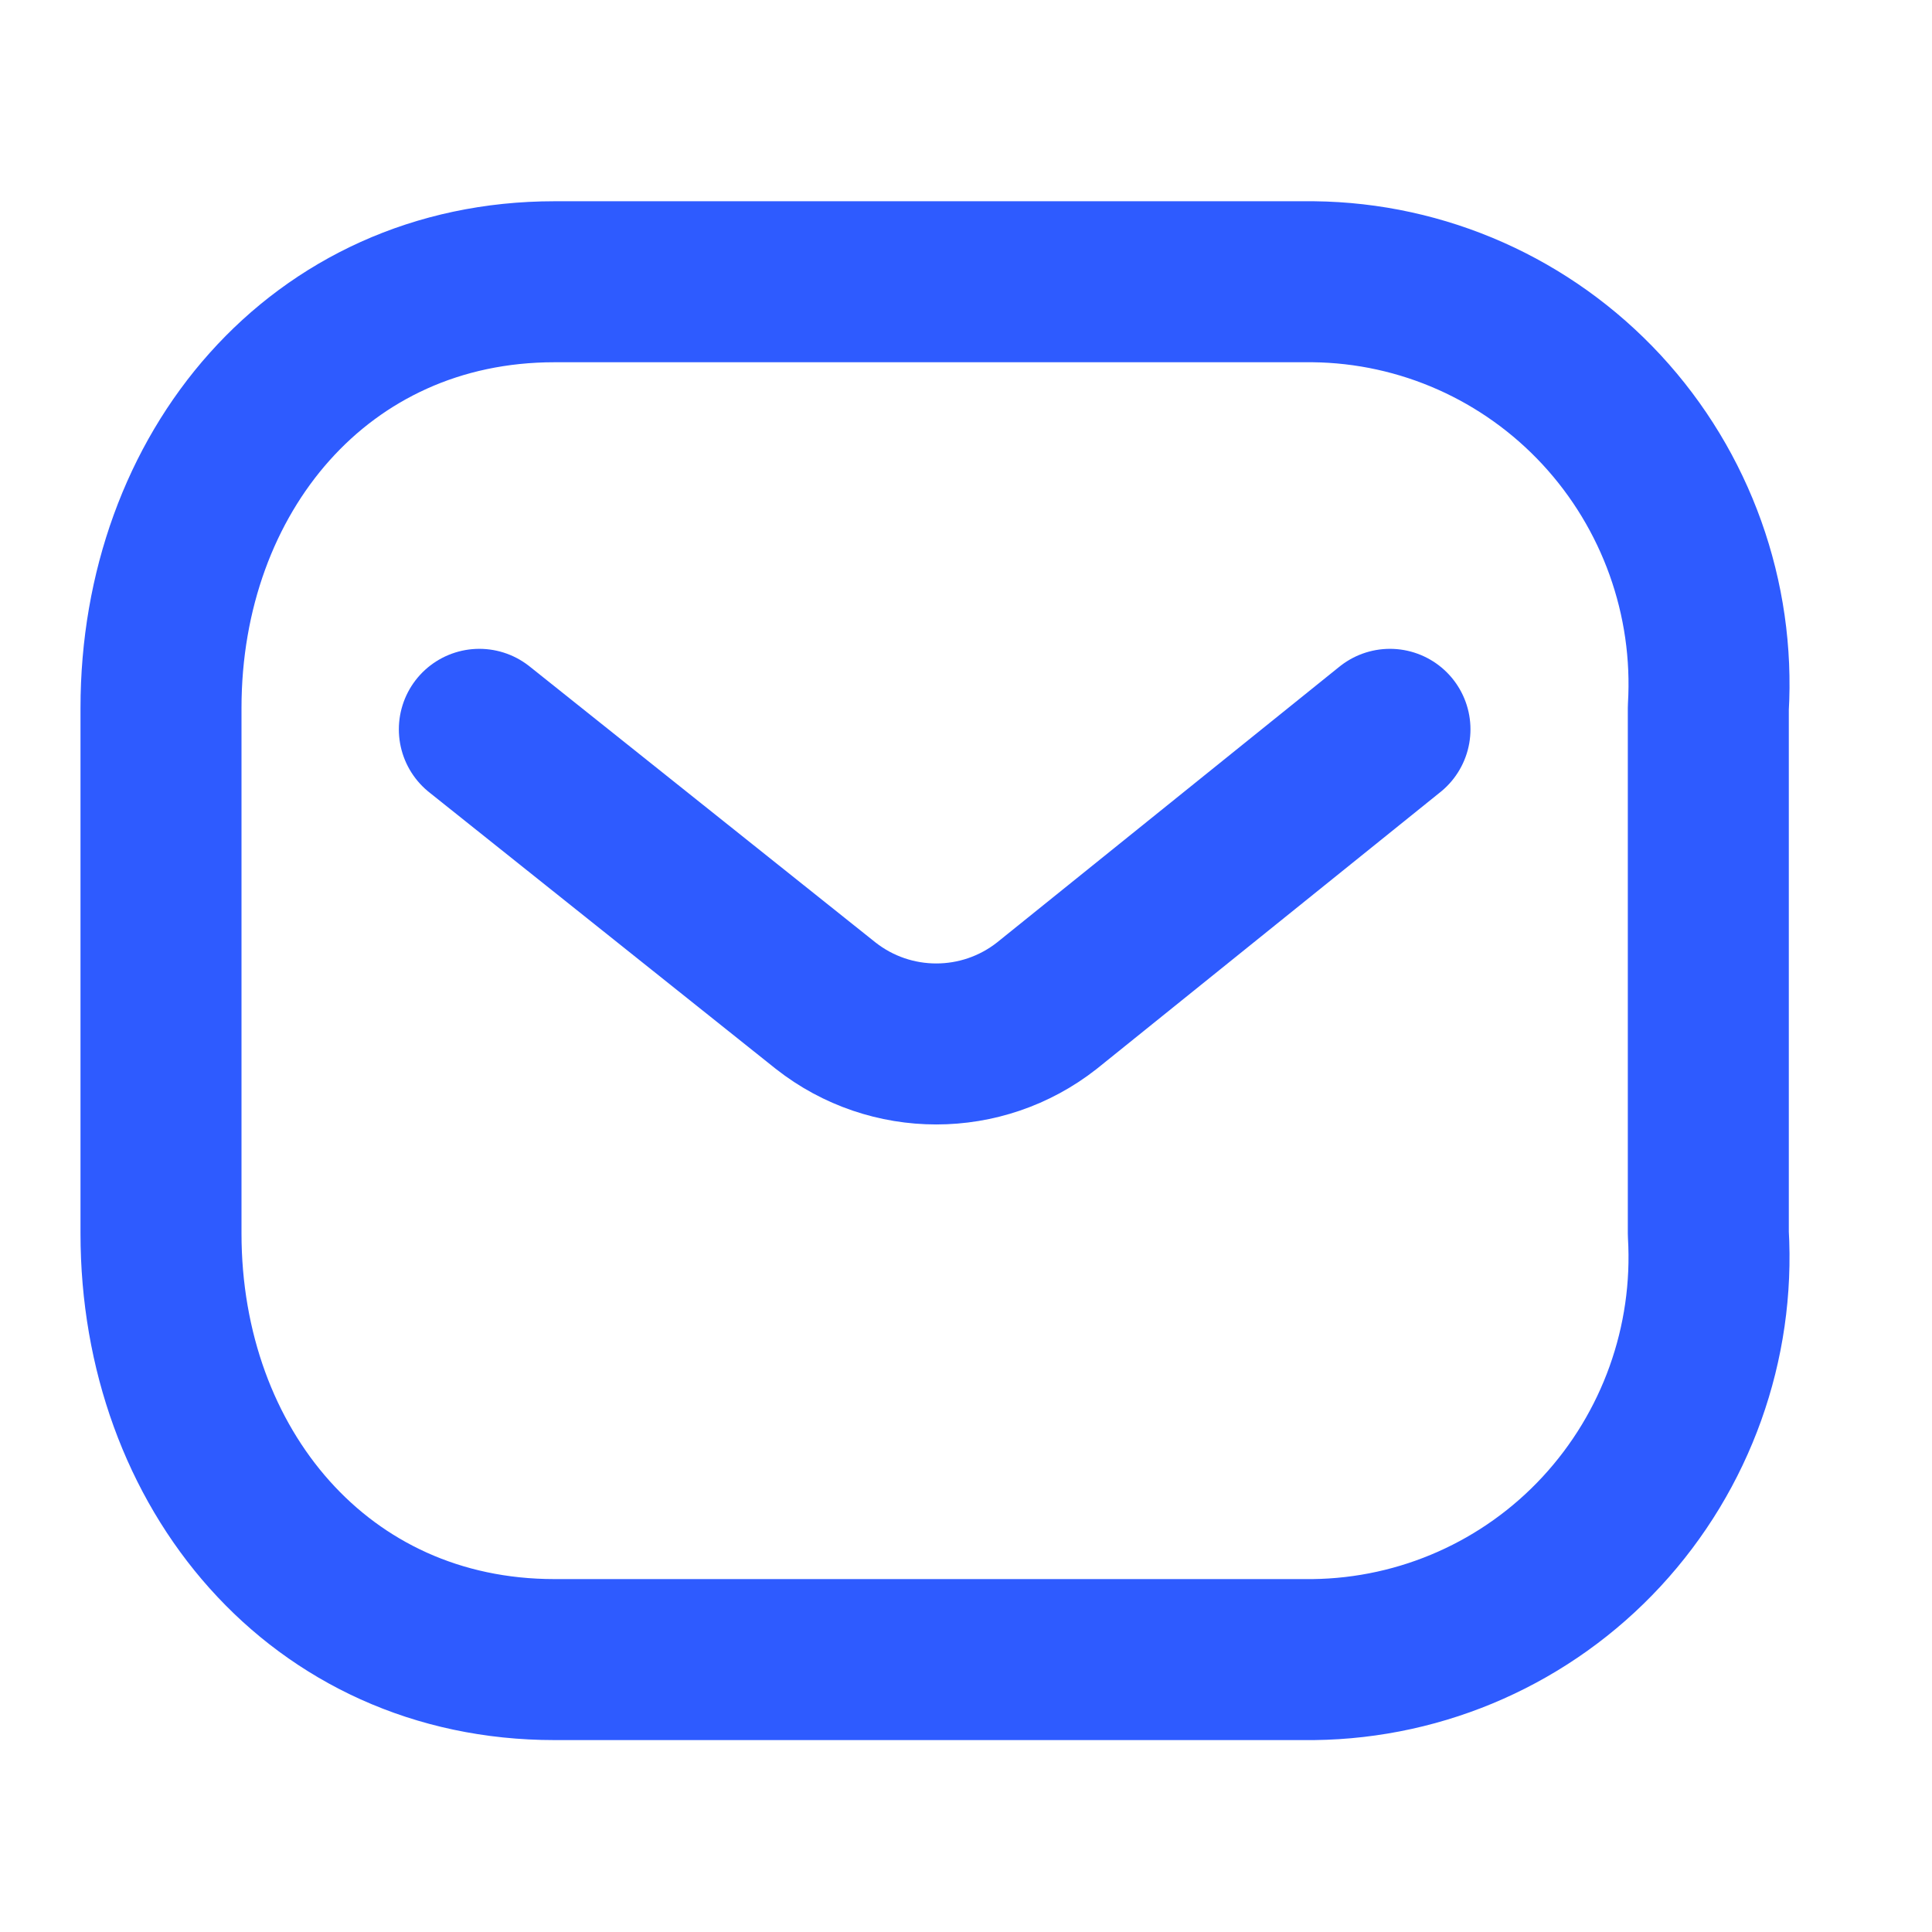
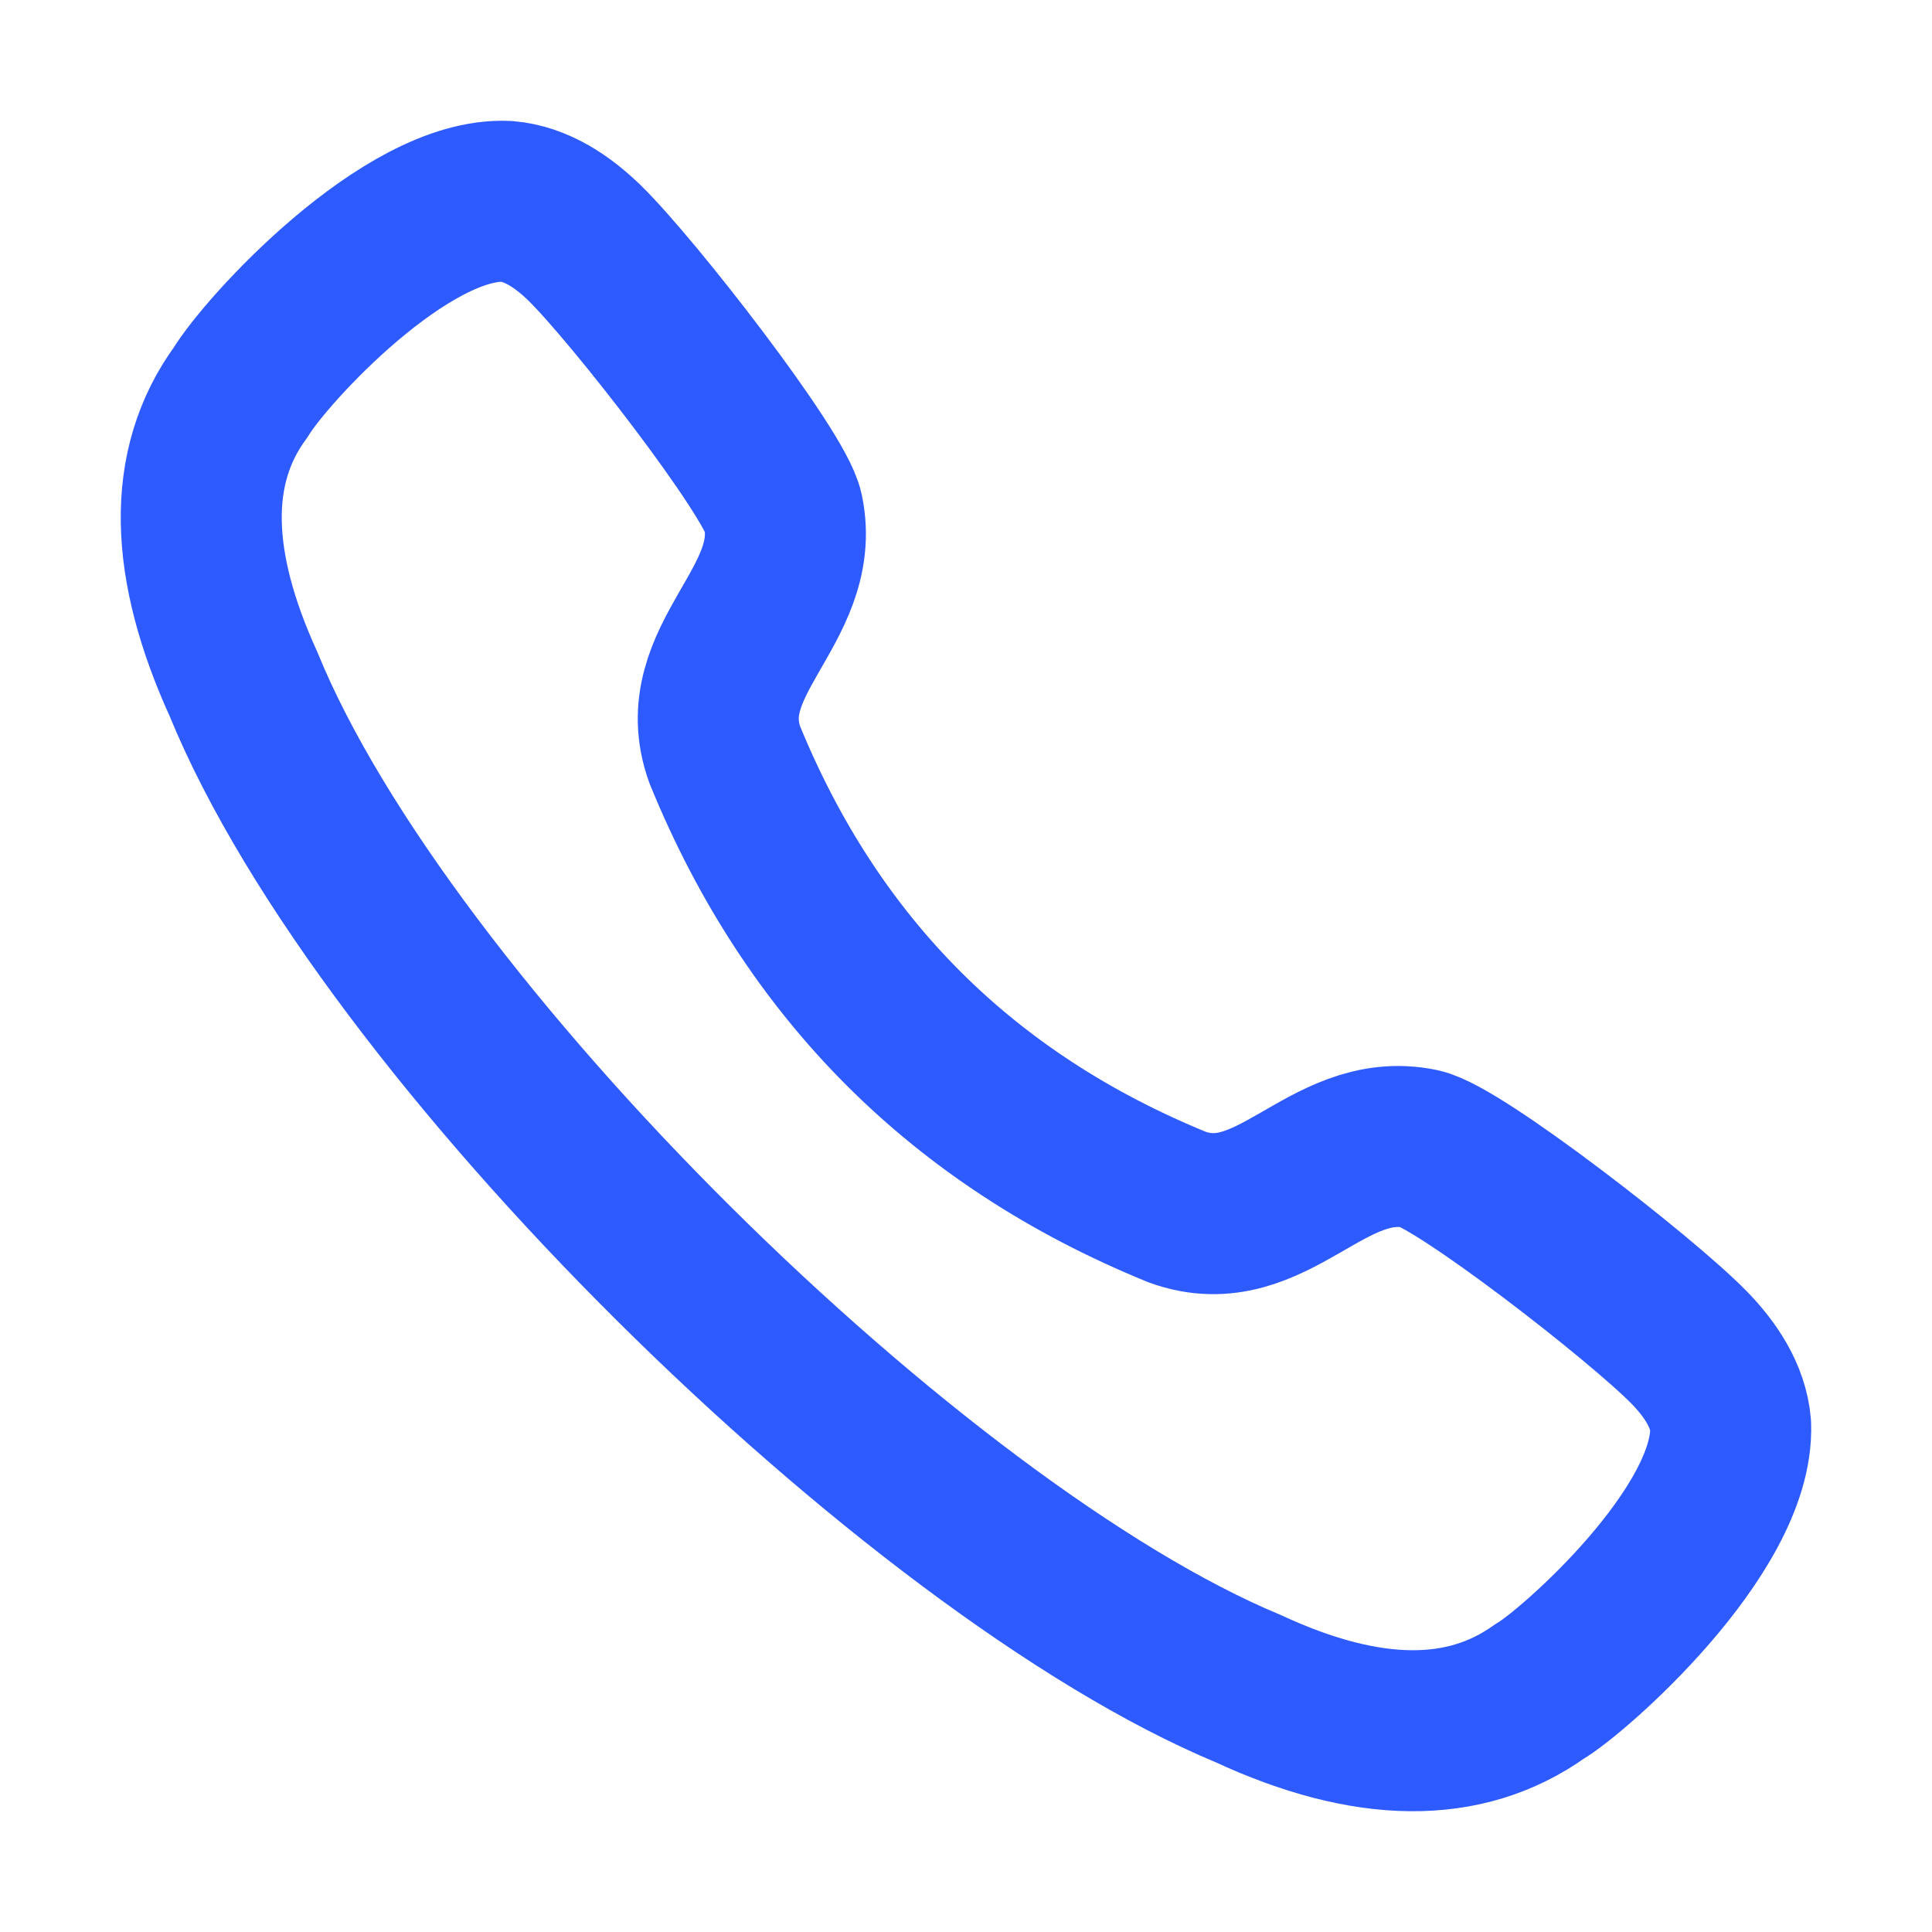
<svg xmlns="http://www.w3.org/2000/svg" width="18" height="18" viewBox="0 0 18 18" fill="none">
-   <path d="M12.95 6.795 9.753 9.37a1.667 1.667 0 0 1-2.06 0L4.466 6.795" stroke="#2E5BFF" stroke-width="1.5" stroke-linecap="round" stroke-linejoin="round" />
-   <path clip-rule="evenodd" d="M5.166 2.625h7.07c1.02.011 1.99.442 2.686 1.193a3.763 3.763 0 0 1 .994 2.778v4.896a3.763 3.763 0 0 1-.994 2.777 3.718 3.718 0 0 1-2.685 1.193H5.166c-2.19 0-3.666-1.781-3.666-3.97V6.596c0-2.19 1.476-3.971 3.666-3.971z" stroke="#2E5BFF" stroke-width="1.5" stroke-linecap="round" stroke-linejoin="round" />
+   <path clip-rule="evenodd" d="M2.243 3.654c.237-.392 1.544-1.821 2.477-1.778.279.023.525.192.726.387.46.45 1.776 2.148 1.85 2.505.182.877-.862 1.382-.543 2.265.815 1.994 2.22 3.399 4.214 4.213.883.32 1.388-.725 2.265-.543.357.075 2.056 1.392 2.505 1.851.195.2.364.447.387.726.035.982-1.482 2.308-1.778 2.477-.698.499-1.608.49-2.718-.025-3.098-1.29-8.047-6.145-9.36-9.36-.502-1.103-.537-2.02-.025-2.718z" stroke="#2E5BFF" stroke-width="1.5" stroke-linecap="round" stroke-linejoin="round" />
</svg>
